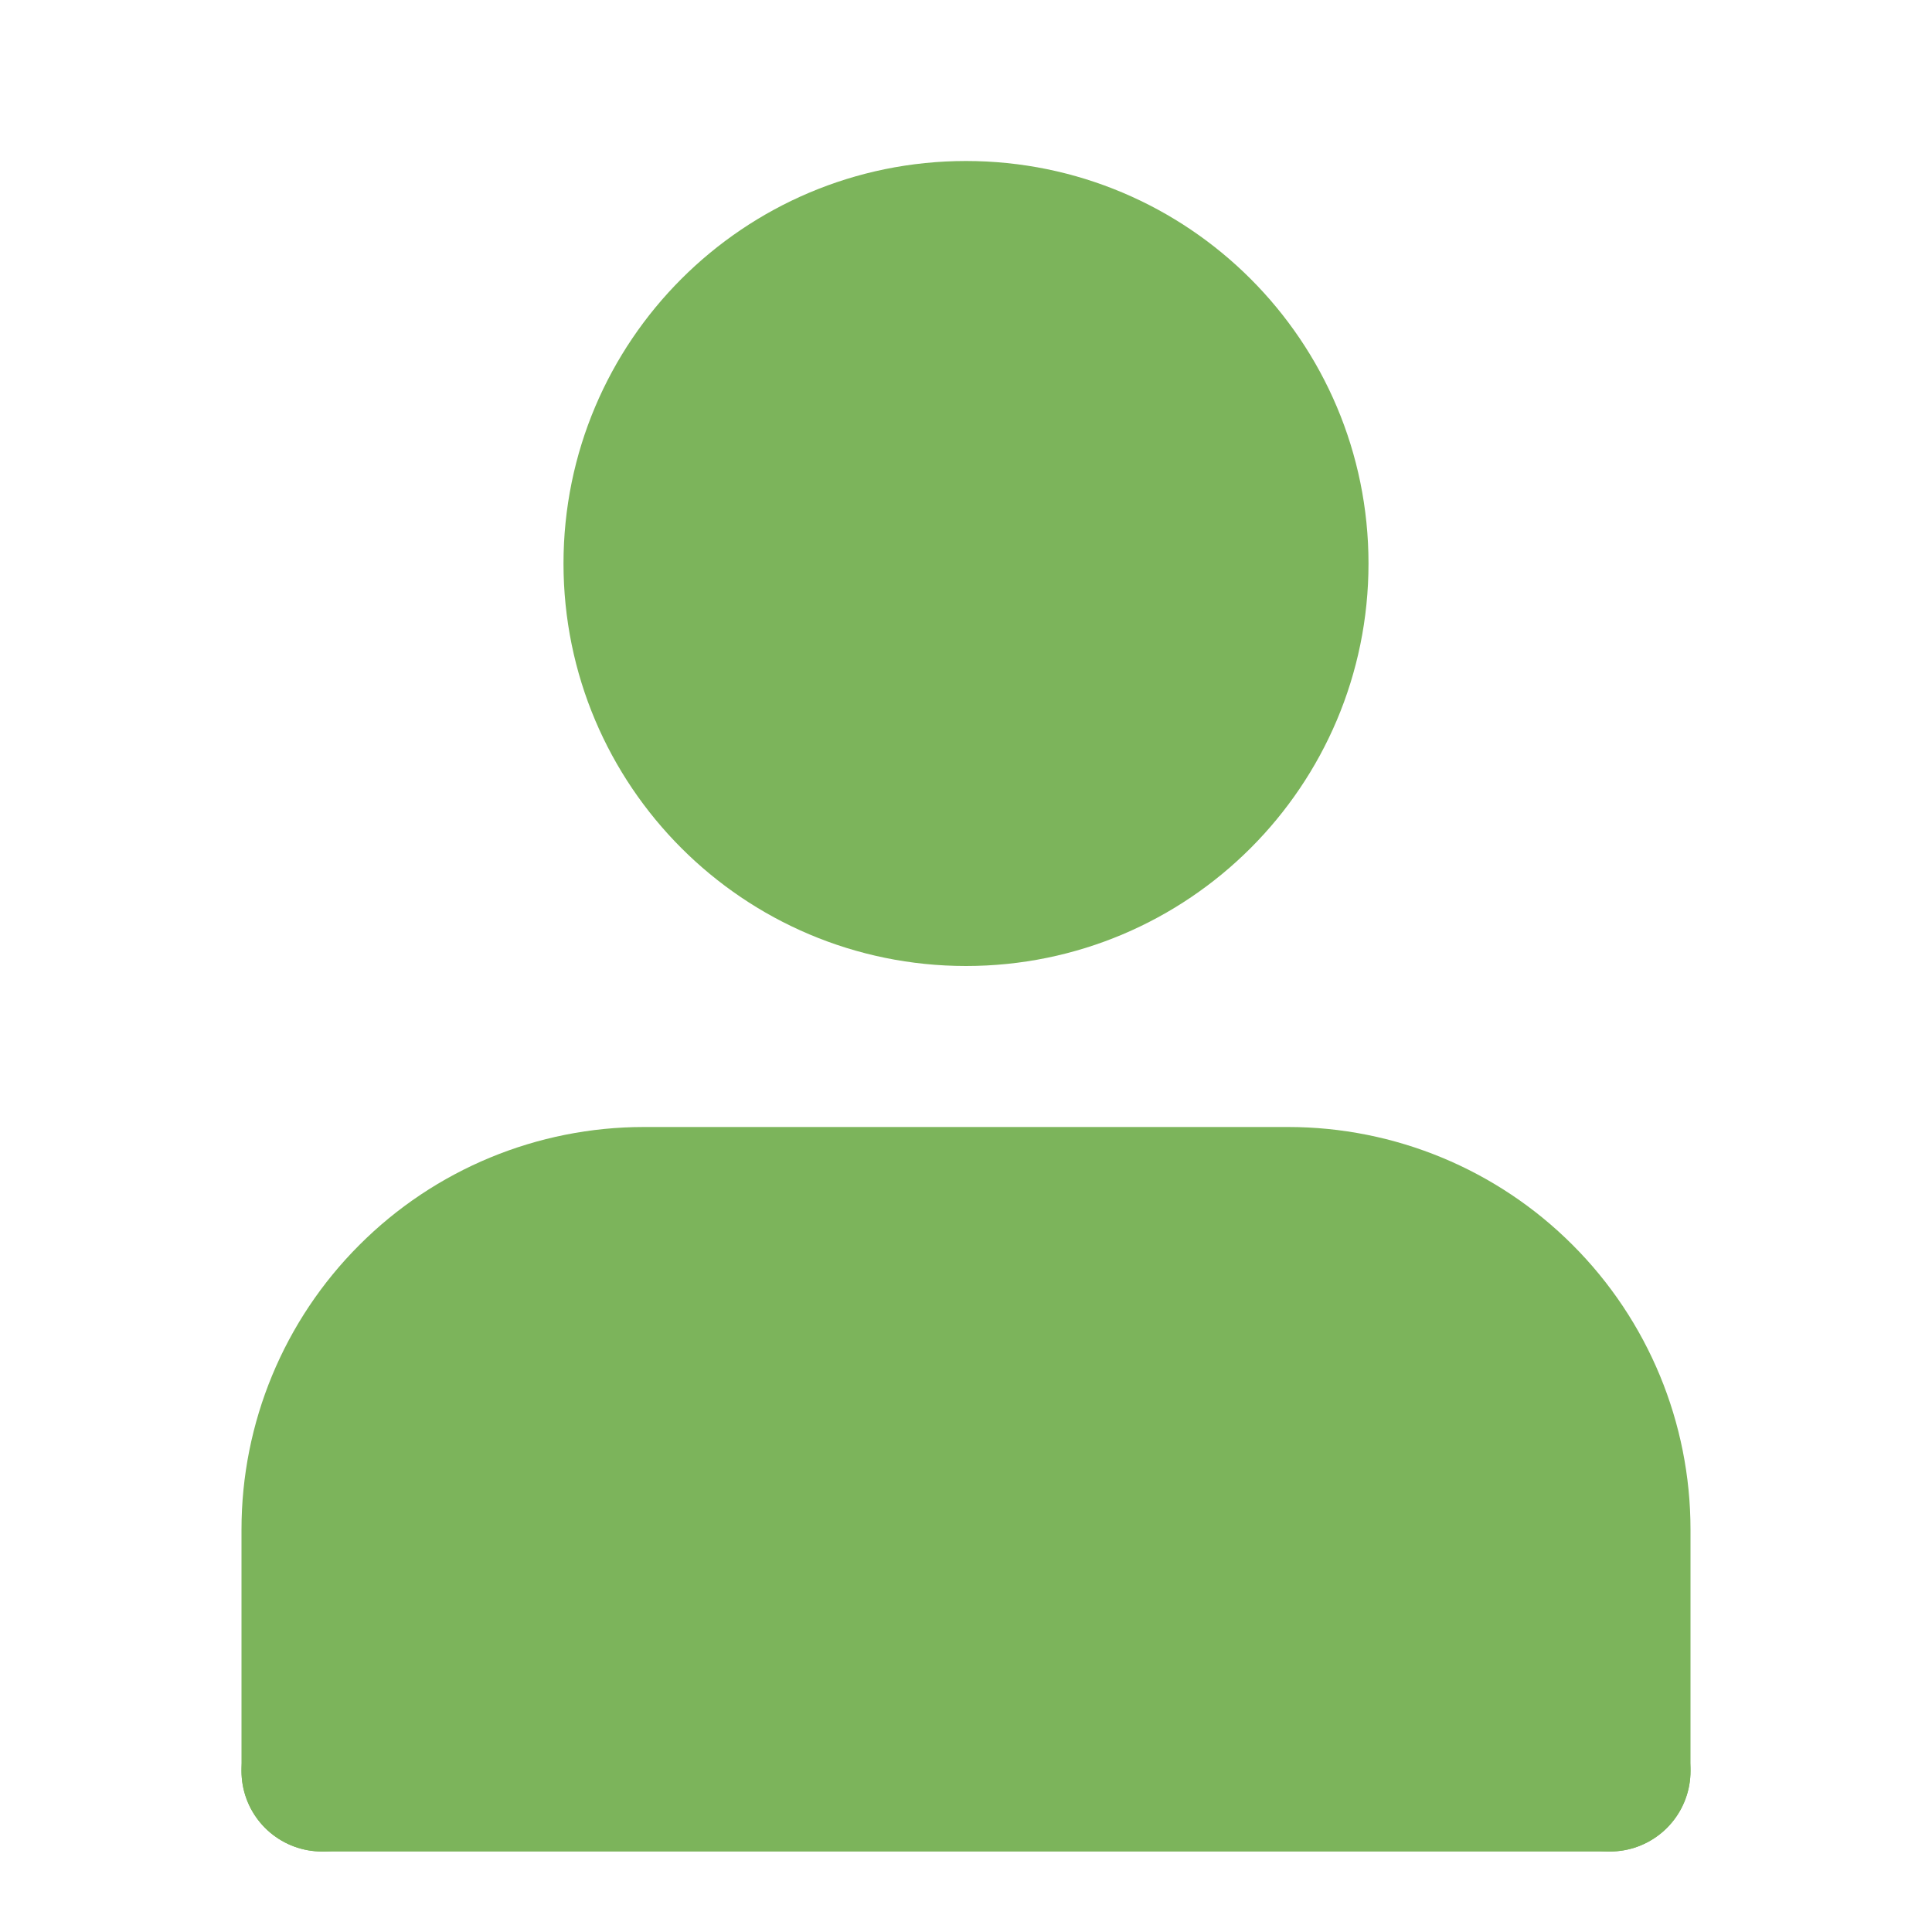
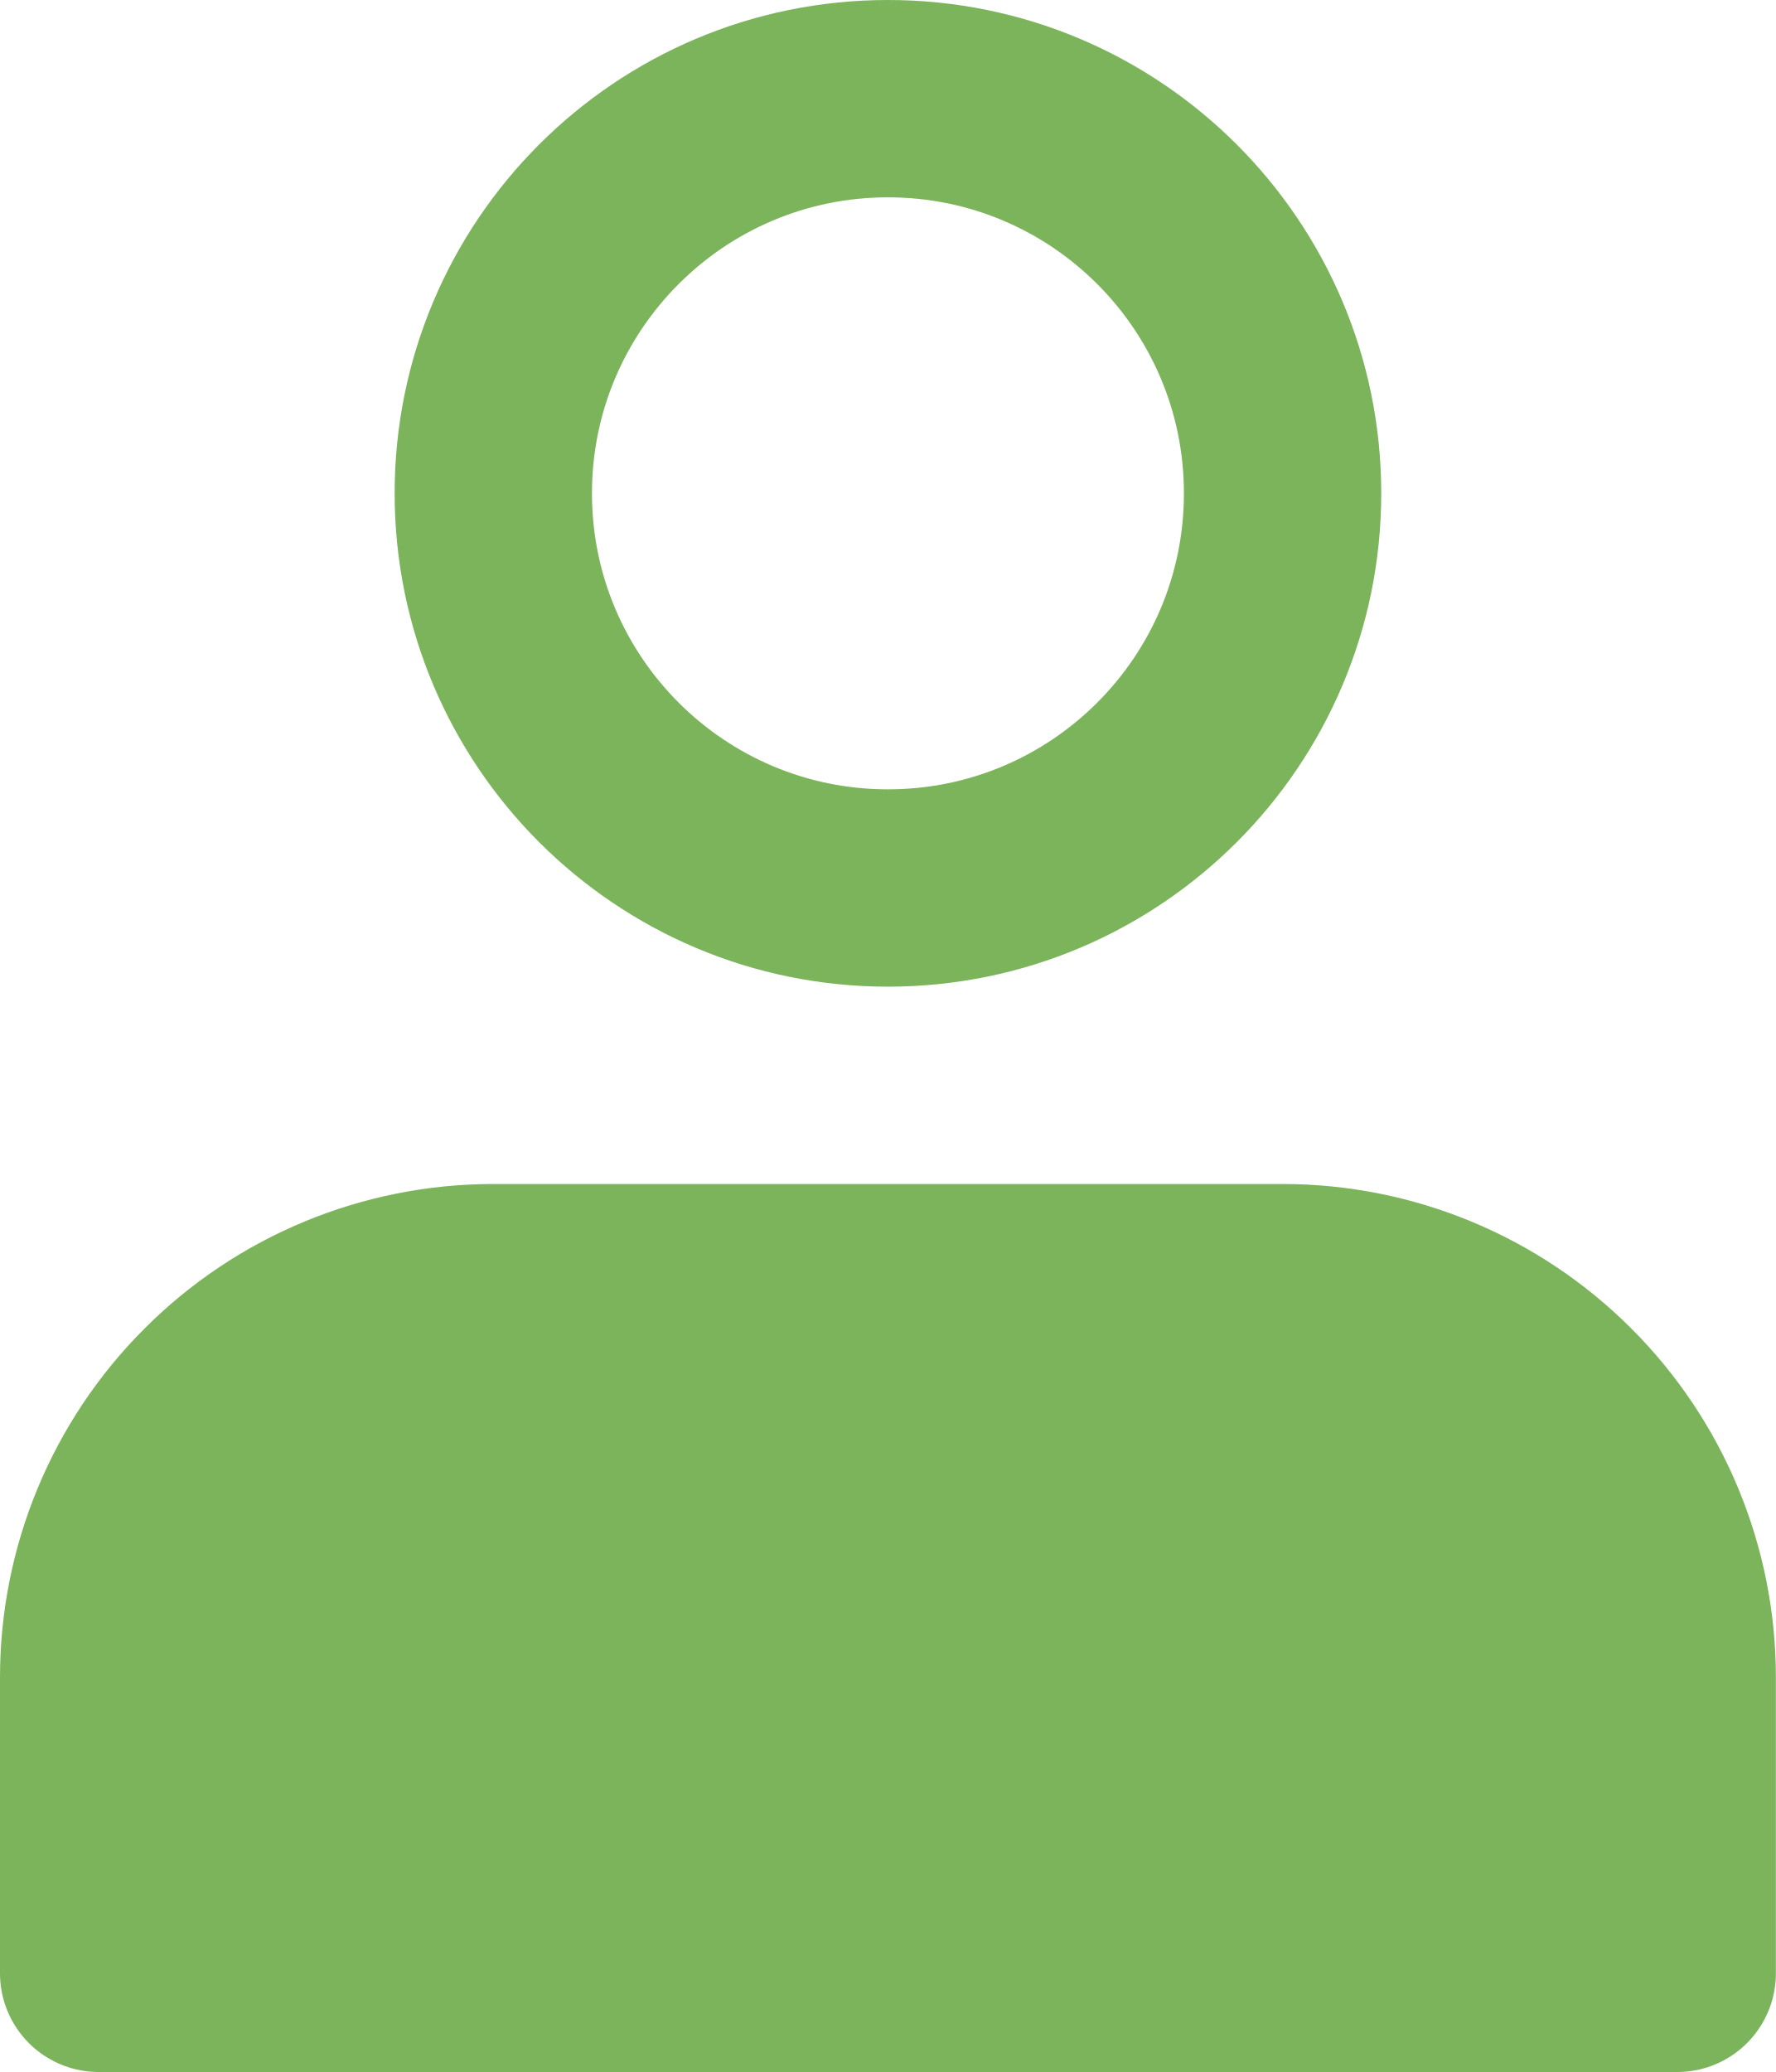
- <svg xmlns="http://www.w3.org/2000/svg" width="24" height="24" viewBox="0 0 24 24" fill="none">
-   <path d="M20 22V19C20 17.939 19.579 16.922 18.828 16.172C18.078 15.421 17.061 15 16 15H8C6.939 15 5.922 15.421 5.172 16.172C4.421 16.922 4 17.939 4 19V22" fill="#7CB45B" />
-   <path d="M20 22V19C20 17.939 19.579 16.922 18.828 16.172C18.078 15.421 17.061 15 16 15H8C6.939 15 5.922 15.421 5.172 16.172C4.421 16.922 4 17.939 4 19V22" stroke="#7CB45B" stroke-width="2" stroke-linecap="round" stroke-linejoin="round" />
-   <path d="M4 22H20" stroke="#7CB45B" stroke-width="2" stroke-linecap="round" />
-   <path d="M12 11C14.209 11 16 9.209 16 7C16 4.791 14.209 3 12 3C9.791 3 8 4.791 8 7C8 9.209 9.791 11 12 11Z" fill="#7CB45B" stroke="#7CB45B" stroke-width="2" stroke-linecap="round" stroke-linejoin="round" />
+ <svg xmlns="http://www.w3.org/2000/svg" width="18" height="21" viewBox="0 0 18 21" fill="none">
+   <path d="M17 20V17C17 15.939 16.579 14.922 15.828 14.172C15.078 13.421 14.061 13 13 13H5C3.939 13 2.922 13.421 2.172 14.172C1.421 14.922 1 15.939 1 17V20" fill="#7CB45B" />
+   <path d="M17 20V17C17 15.939 16.579 14.922 15.828 14.172C15.078 13.421 14.061 13 13 13H5C3.939 13 2.922 13.421 2.172 14.172C1.421 14.922 1 15.939 1 17V20H17Z" stroke="#7CB45B" stroke-width="2" stroke-linecap="round" stroke-linejoin="round" />
+   <path d="M9 9C11.209 9 13 7.209 13 5C13 2.791 11.209 1 9 1C6.791 1 5 2.791 5 5C5 7.209 6.791 9 9 9Z" stroke="#7CB45B" stroke-width="2" stroke-linecap="round" stroke-linejoin="round" />
</svg>
